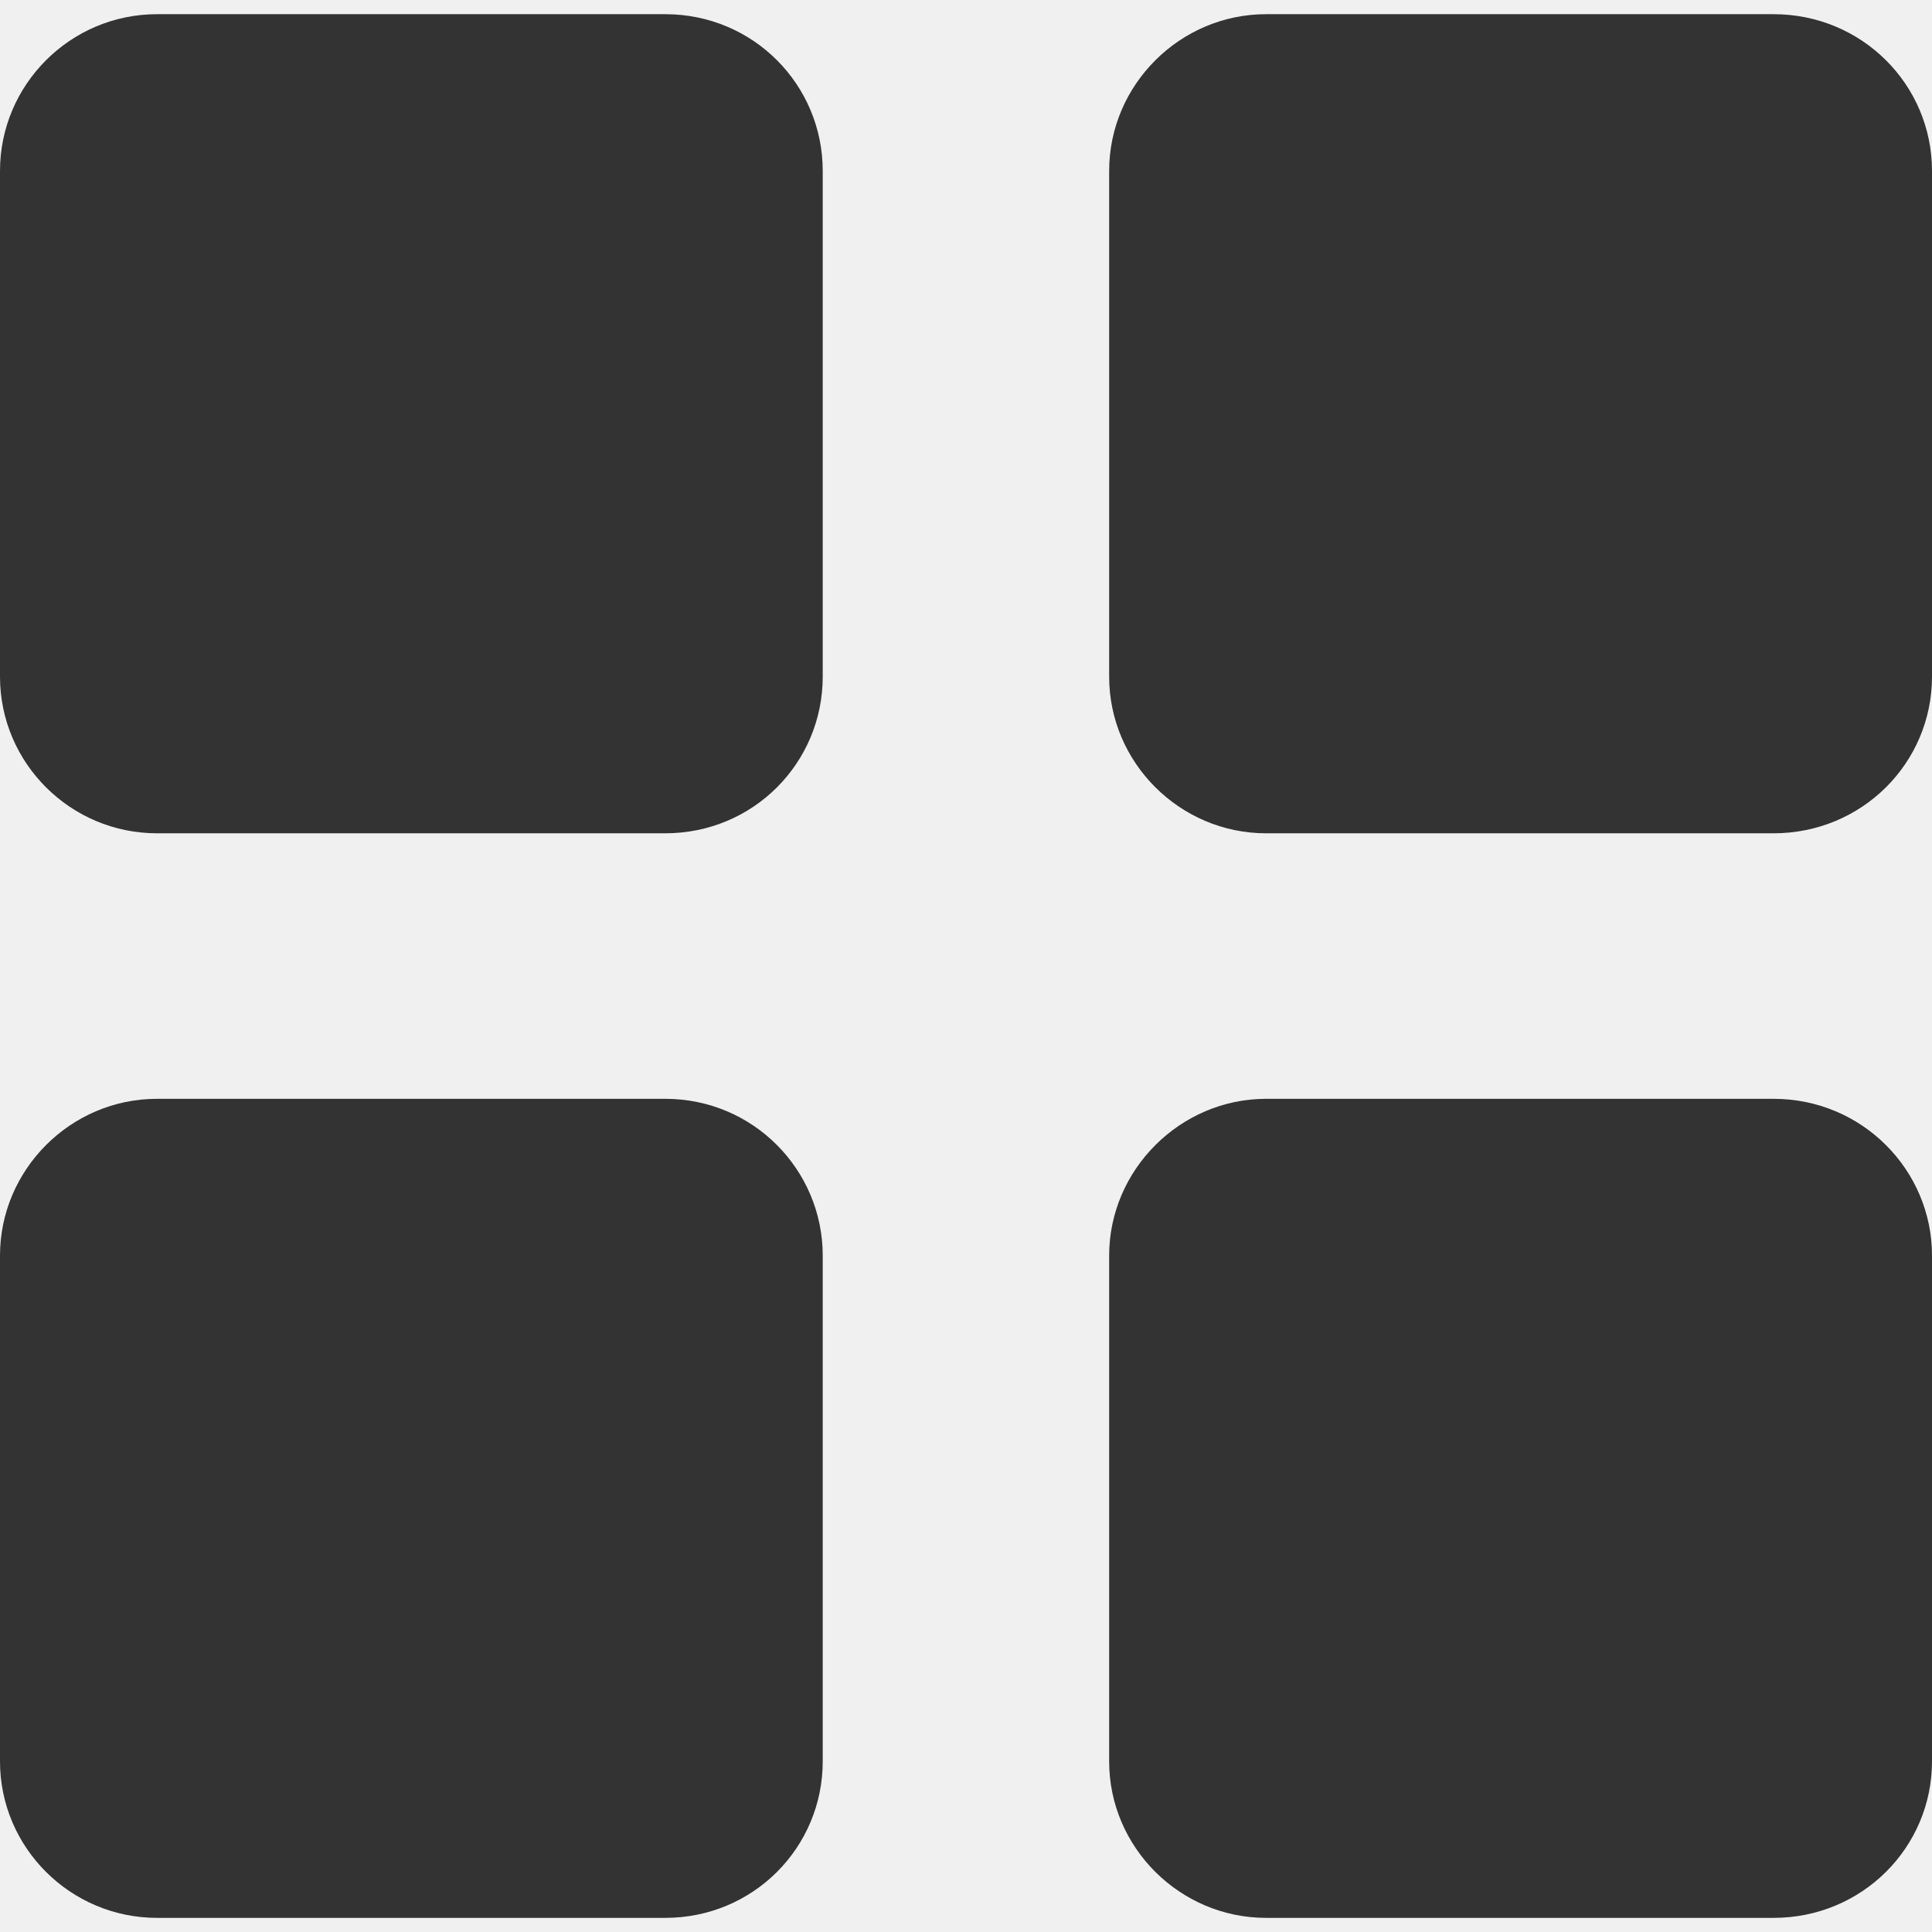
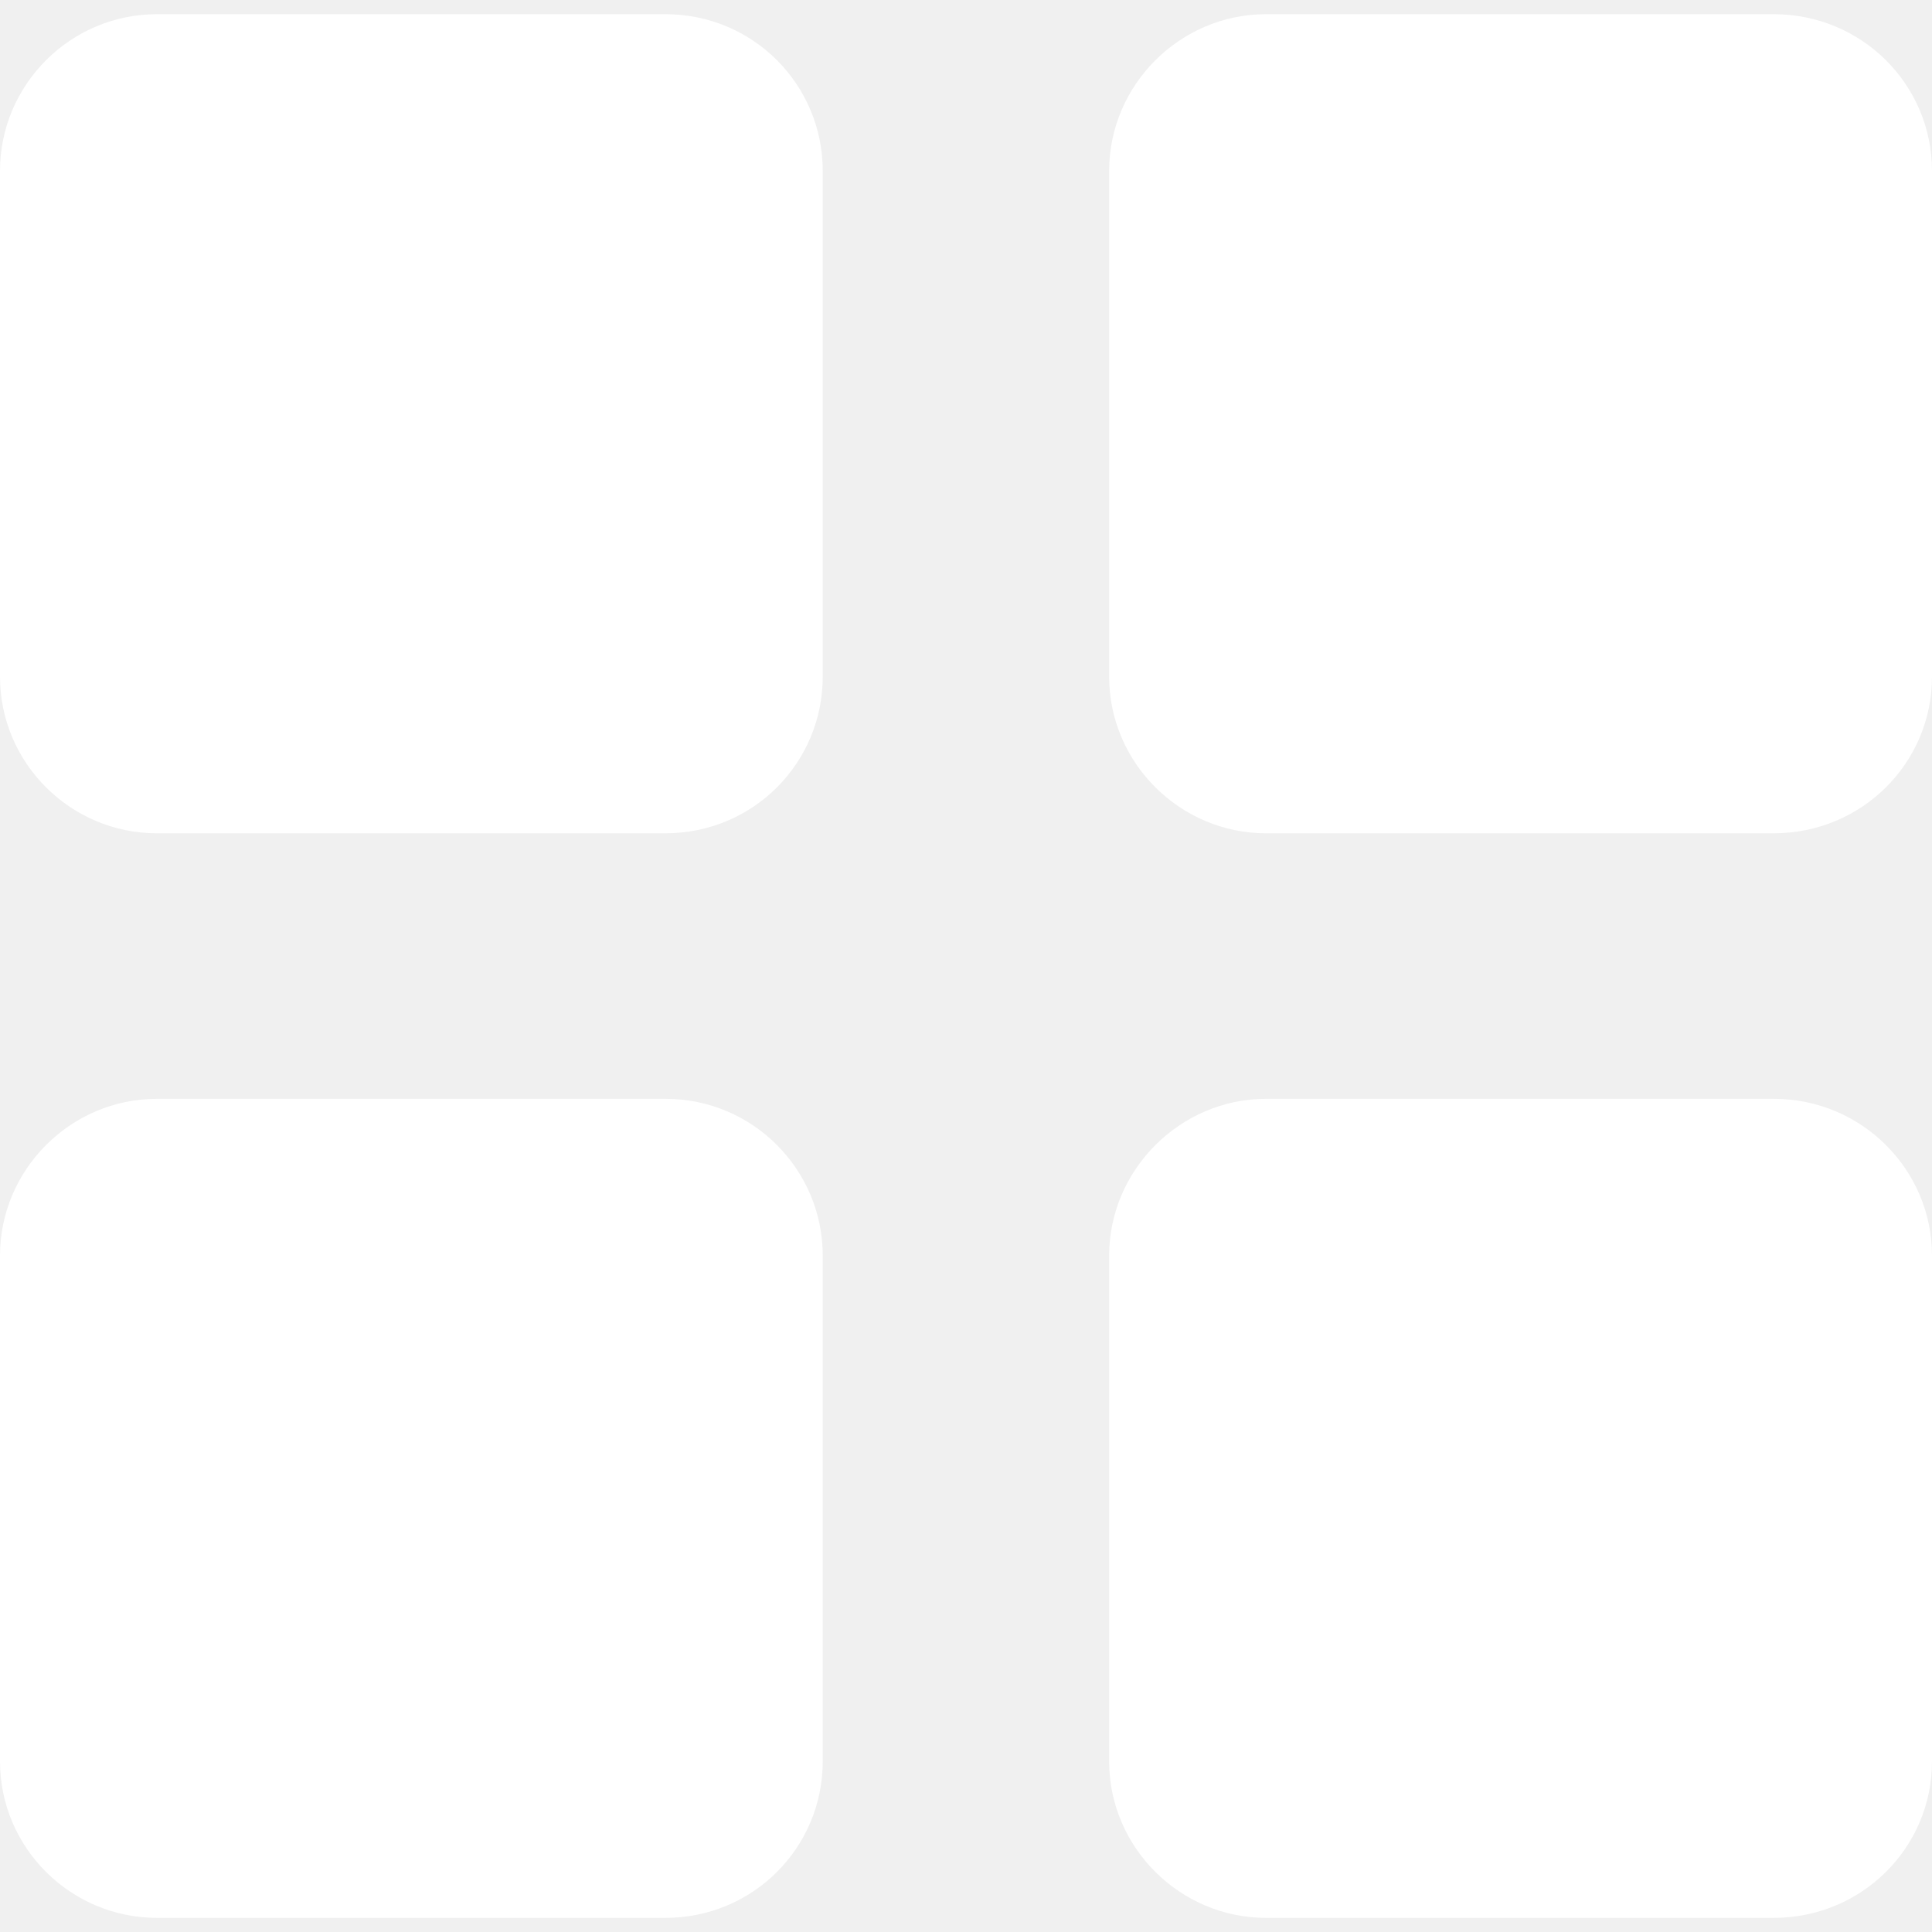
<svg xmlns="http://www.w3.org/2000/svg" version="1.1" id="icon-m-launcher-layer" x="0px" y="0px" width="64px" height="64px" viewBox="0 0 64 64" style="enable-background:new 0 0 64 64;" xml:space="preserve">
  <g id="icon-m-launcher">
    <rect style="fill:none;" width="64" height="64" />
-     <path id="Icon-menu_3_" style="fill:#333333;" d="M64,5.663v16.752c0,2.859-2.321,5.189-5.248,5.189H41.938   c-2.843,0-5.196-2.33-5.196-5.189V5.663c0-2.858,2.354-5.193,5.196-5.193h16.814C61.679,0.47,64,2.805,64,5.663L64,5.663z    M64,41.592v16.755c0,2.856-2.321,5.185-5.248,5.185H41.938c-2.843,0-5.196-2.328-5.196-5.185V41.592   c0-2.838,2.354-5.192,5.196-5.192h16.814C61.679,36.399,64,38.754,64,41.592L64,41.592z M27.254,5.663v16.752   c0,2.859-2.303,5.189-5.216,5.189H5.201C2.332,27.604,0,25.274,0,22.415V5.663C0,2.805,2.332,0.47,5.201,0.47h16.837   C24.951,0.47,27.254,2.805,27.254,5.663L27.254,5.663z M27.254,41.592v16.755c0,2.856-2.303,5.185-5.216,5.185H5.201   C2.332,63.531,0,61.203,0,58.347V41.592c0-2.838,2.332-5.192,5.201-5.192h16.837C24.951,36.399,27.254,38.754,27.254,41.592   L27.254,41.592z" />
+     <path id="Icon-menu_3_" style="fill:#ffffff;" d="M64,5.663v16.752c0,2.859-2.321,5.189-5.248,5.189H41.938   c-2.843,0-5.196-2.33-5.196-5.189V5.663c0-2.858,2.354-5.193,5.196-5.193h16.814C61.679,0.47,64,2.805,64,5.663L64,5.663z    M64,41.592v16.755c0,2.856-2.321,5.185-5.248,5.185H41.938c-2.843,0-5.196-2.328-5.196-5.185V41.592   c0-2.838,2.354-5.192,5.196-5.192h16.814C61.679,36.399,64,38.754,64,41.592L64,41.592z M27.254,5.663v16.752   c0,2.859-2.303,5.189-5.216,5.189H5.201C2.332,27.604,0,25.274,0,22.415V5.663C0,2.805,2.332,0.47,5.201,0.47h16.837   C24.951,0.47,27.254,2.805,27.254,5.663L27.254,5.663z M27.254,41.592v16.755c0,2.856-2.303,5.185-5.216,5.185H5.201   C2.332,63.531,0,61.203,0,58.347V41.592c0-2.838,2.332-5.192,5.201-5.192h16.837C24.951,36.399,27.254,38.754,27.254,41.592   L27.254,41.592z" />
  </g>
</svg>
